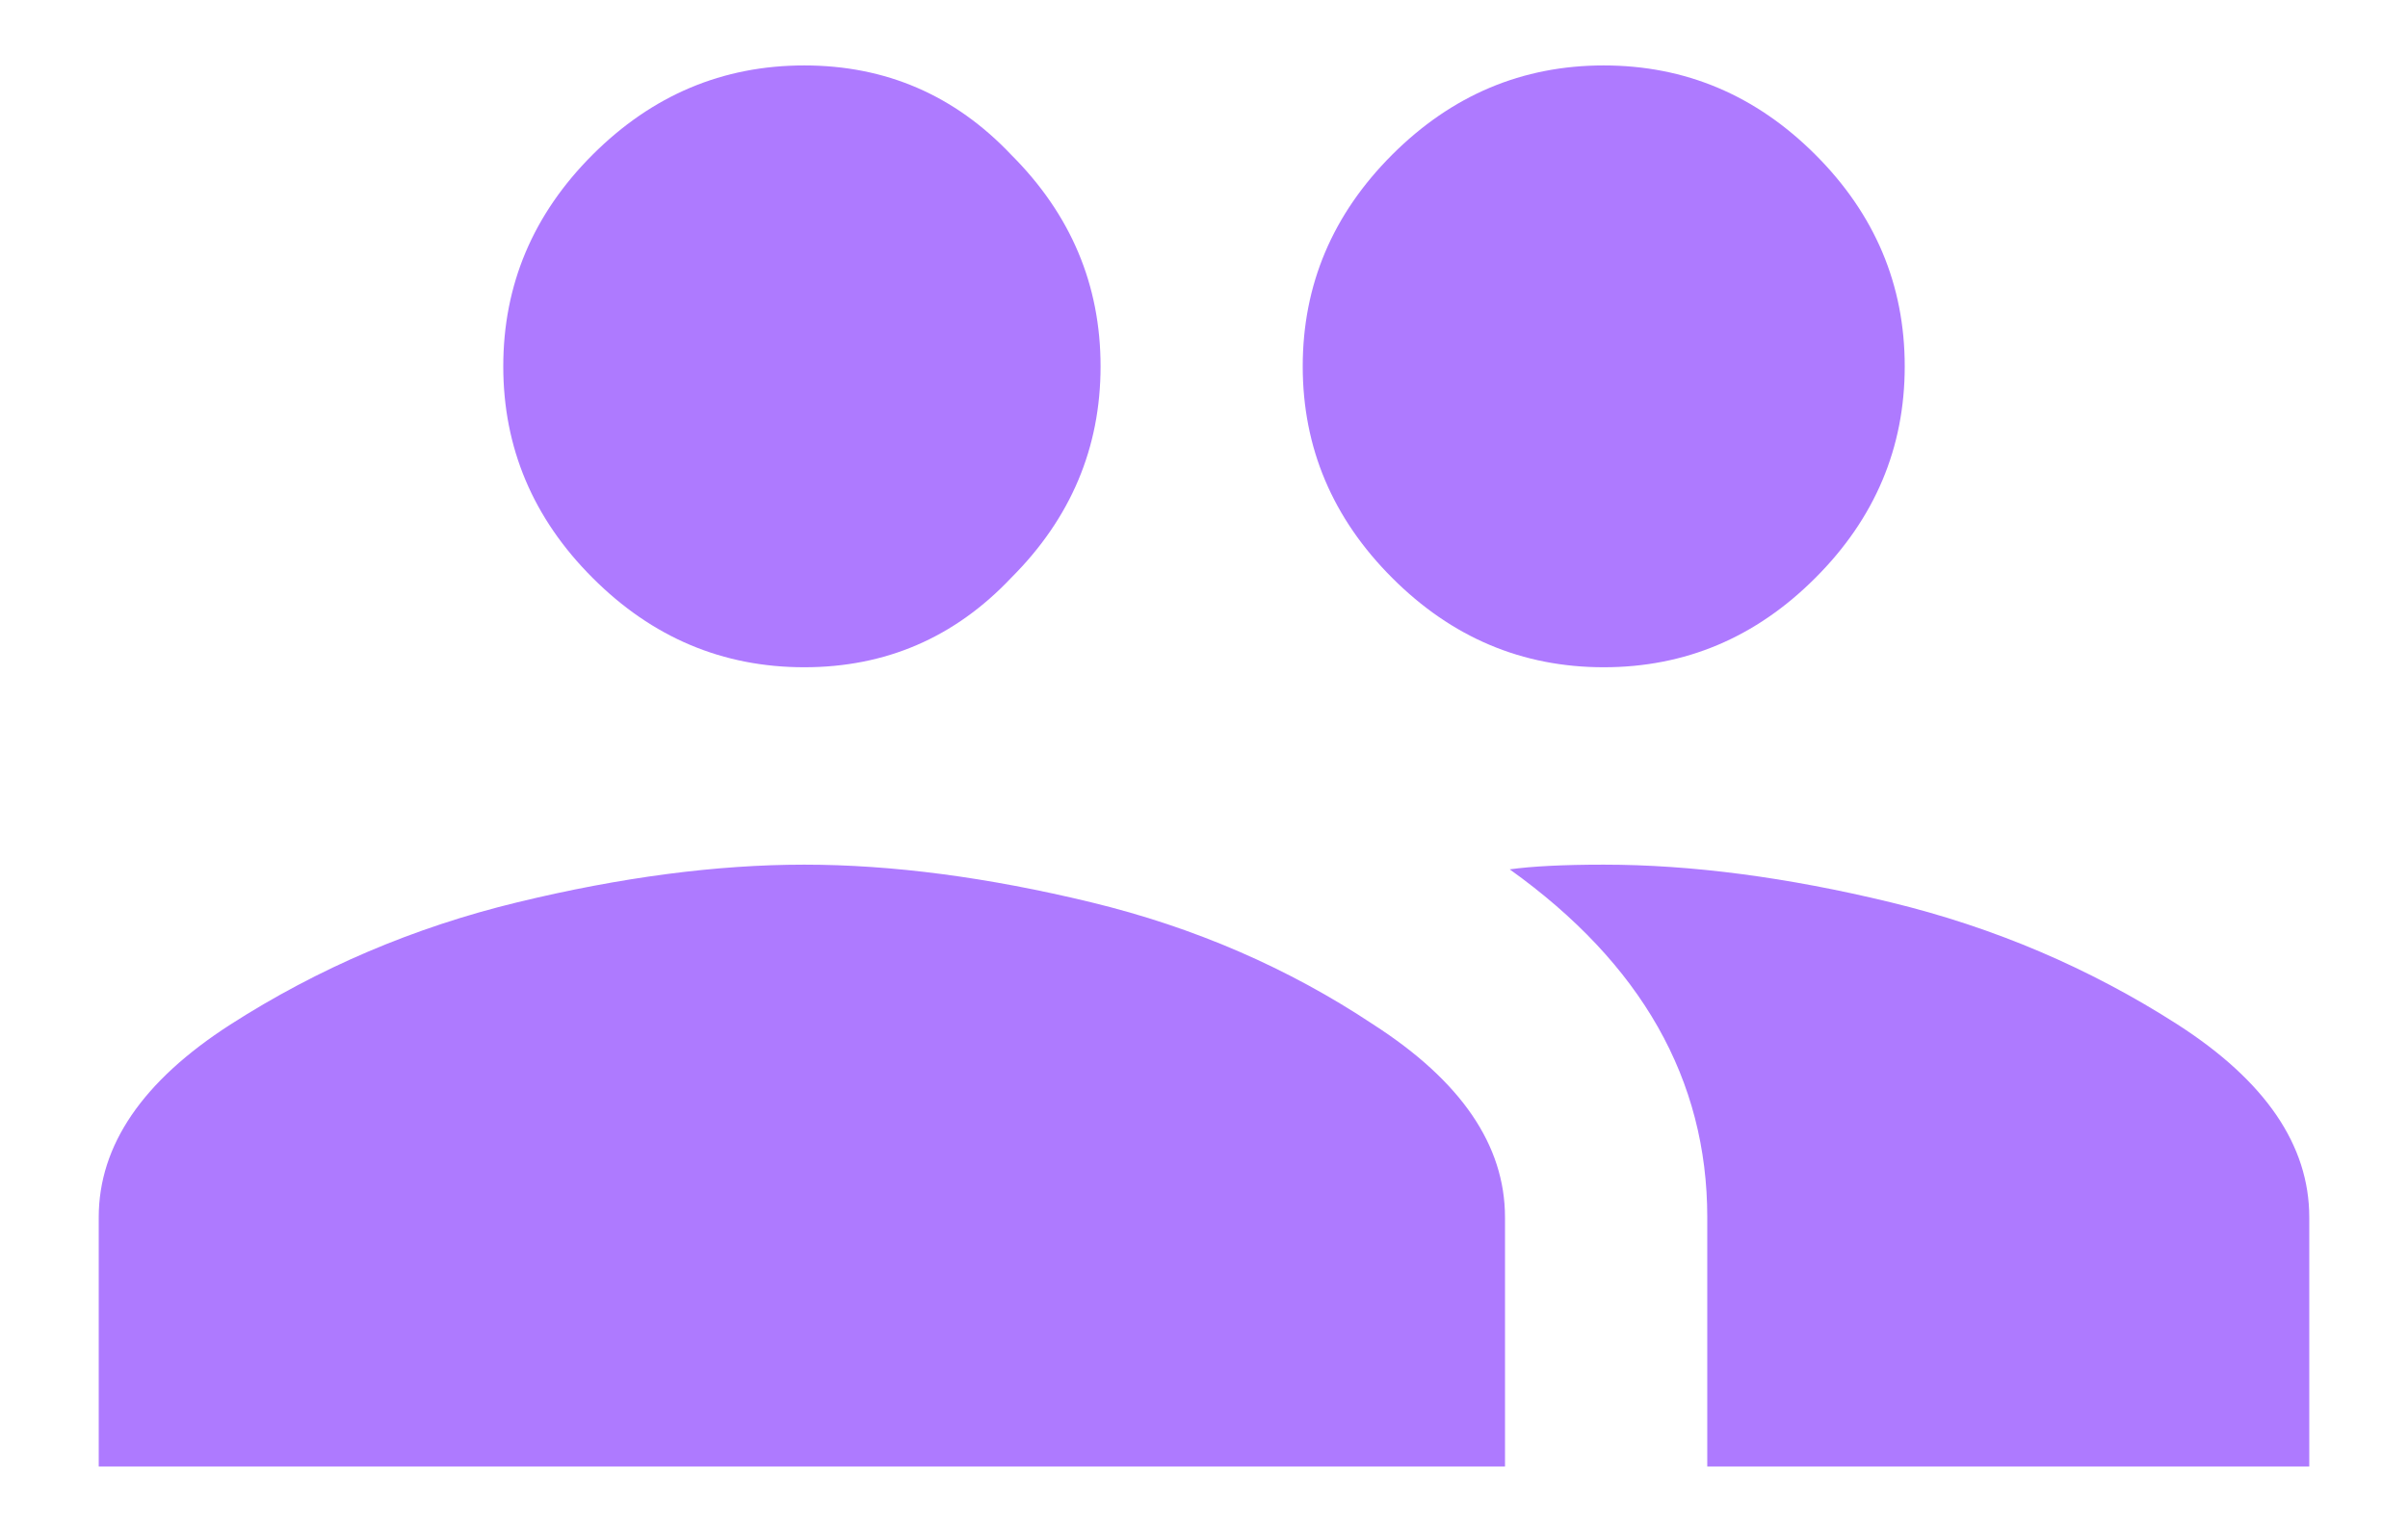
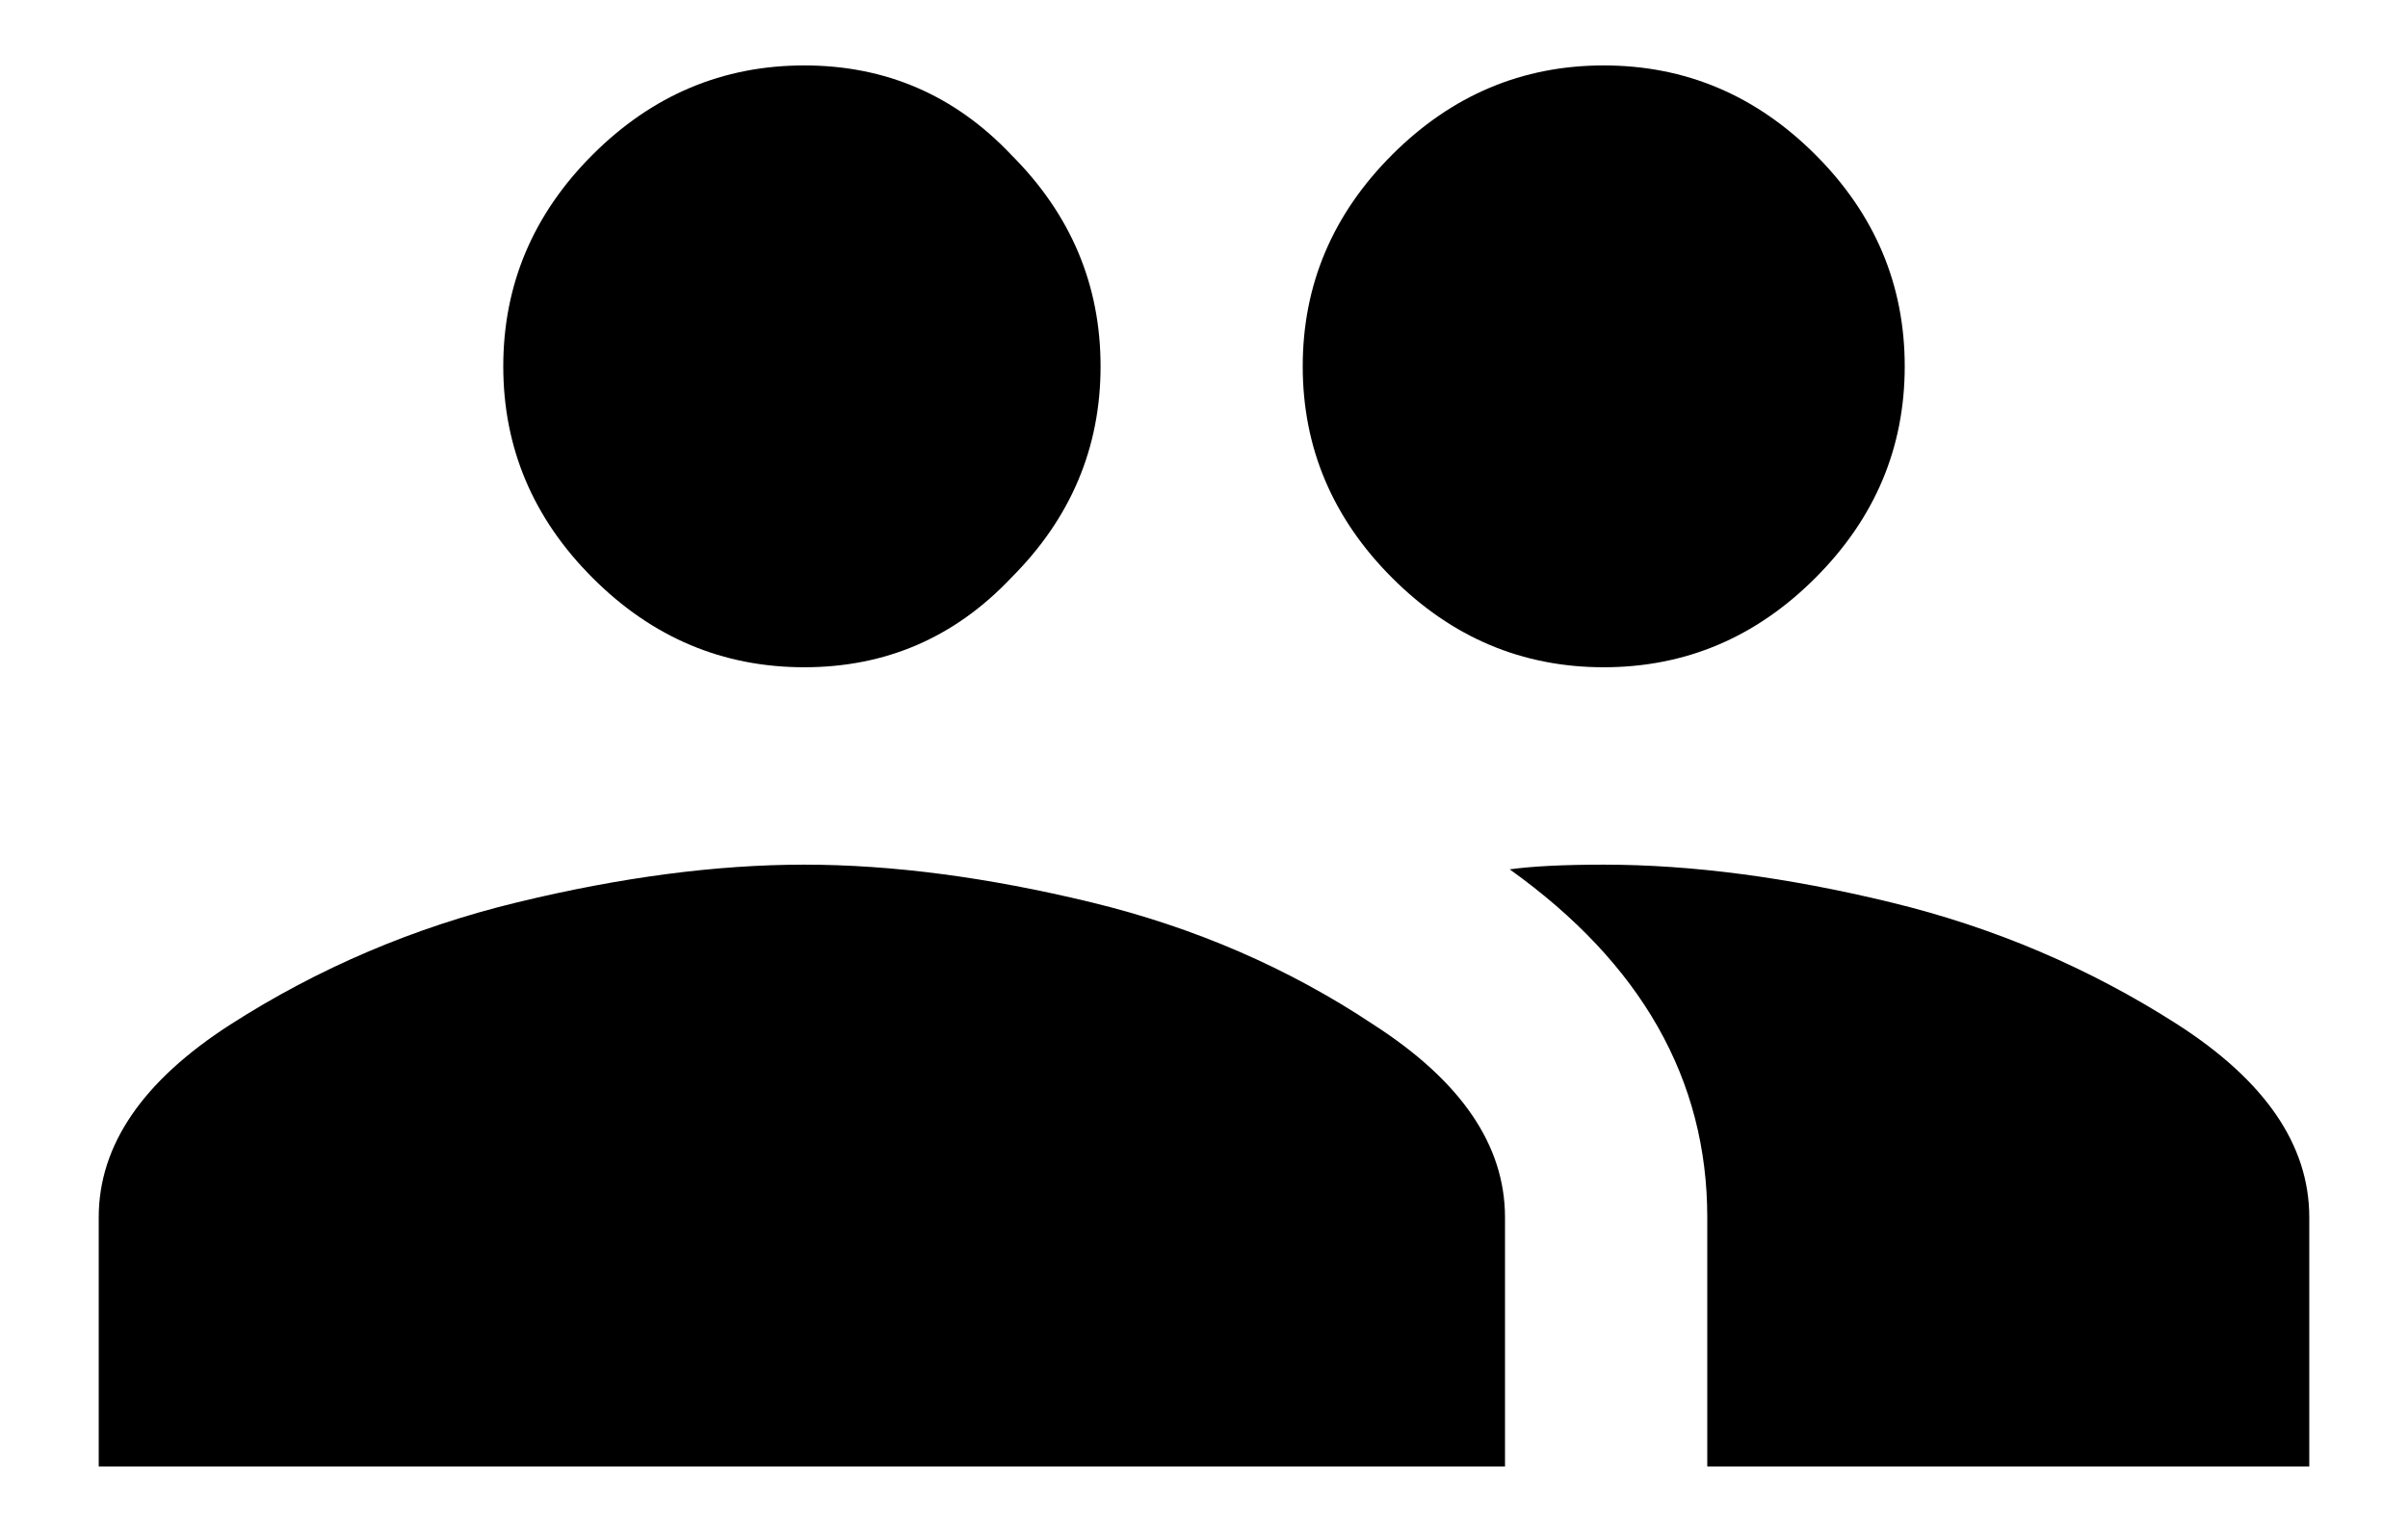
<svg xmlns="http://www.w3.org/2000/svg" width="22" height="14" viewBox="0 0 22 14" fill="none">
-   <path d="M14.652 7.902C15.454 7.902 16.328 8.017 17.273 8.246C18.219 8.475 19.092 8.848 19.895 9.363C20.697 9.879 21.098 10.466 21.098 11.125V13.402H15.598V11.125C15.598 9.865 14.996 8.805 13.793 7.945C13.993 7.917 14.28 7.902 14.652 7.902ZM4.727 8.246C5.672 8.017 6.546 7.902 7.348 7.902C8.15 7.902 9.023 8.017 9.969 8.246C10.914 8.475 11.773 8.848 12.547 9.363C13.349 9.879 13.75 10.466 13.75 11.125V13.402H0.902V11.125C0.902 10.466 1.303 9.879 2.105 9.363C2.908 8.848 3.781 8.475 4.727 8.246ZM9.238 5.281C8.723 5.826 8.092 6.098 7.348 6.098C6.603 6.098 5.958 5.826 5.414 5.281C4.87 4.737 4.598 4.092 4.598 3.348C4.598 2.603 4.87 1.958 5.414 1.414C5.958 0.87 6.603 0.598 7.348 0.598C8.092 0.598 8.723 0.87 9.238 1.414C9.783 1.958 10.055 2.603 10.055 3.348C10.055 4.092 9.783 4.737 9.238 5.281ZM16.586 5.281C16.042 5.826 15.397 6.098 14.652 6.098C13.908 6.098 13.263 5.826 12.719 5.281C12.175 4.737 11.902 4.092 11.902 3.348C11.902 2.603 12.175 1.958 12.719 1.414C13.263 0.87 13.908 0.598 14.652 0.598C15.397 0.598 16.042 0.87 16.586 1.414C17.13 1.958 17.402 2.603 17.402 3.348C17.402 4.092 17.13 4.737 16.586 5.281Z" fill="#AE7AFF" />
+   <path d="M14.652 7.902C15.454 7.902 16.328 8.017 17.273 8.246C18.219 8.475 19.092 8.848 19.895 9.363C20.697 9.879 21.098 10.466 21.098 11.125V13.402H15.598V11.125C15.598 9.865 14.996 8.805 13.793 7.945C13.993 7.917 14.28 7.902 14.652 7.902ZM4.727 8.246C5.672 8.017 6.546 7.902 7.348 7.902C8.15 7.902 9.023 8.017 9.969 8.246C10.914 8.475 11.773 8.848 12.547 9.363C13.349 9.879 13.75 10.466 13.75 11.125V13.402H0.902V11.125C0.902 10.466 1.303 9.879 2.105 9.363C2.908 8.848 3.781 8.475 4.727 8.246ZM9.238 5.281C8.723 5.826 8.092 6.098 7.348 6.098C6.603 6.098 5.958 5.826 5.414 5.281C4.87 4.737 4.598 4.092 4.598 3.348C4.598 2.603 4.87 1.958 5.414 1.414C5.958 0.87 6.603 0.598 7.348 0.598C8.092 0.598 8.723 0.87 9.238 1.414C9.783 1.958 10.055 2.603 10.055 3.348C10.055 4.092 9.783 4.737 9.238 5.281ZM16.586 5.281C16.042 5.826 15.397 6.098 14.652 6.098C13.908 6.098 13.263 5.826 12.719 5.281C12.175 4.737 11.902 4.092 11.902 3.348C11.902 2.603 12.175 1.958 12.719 1.414C13.263 0.87 13.908 0.598 14.652 0.598C15.397 0.598 16.042 0.87 16.586 1.414C17.13 1.958 17.402 2.603 17.402 3.348C17.402 4.092 17.13 4.737 16.586 5.281Z" fill="black" />
</svg>
